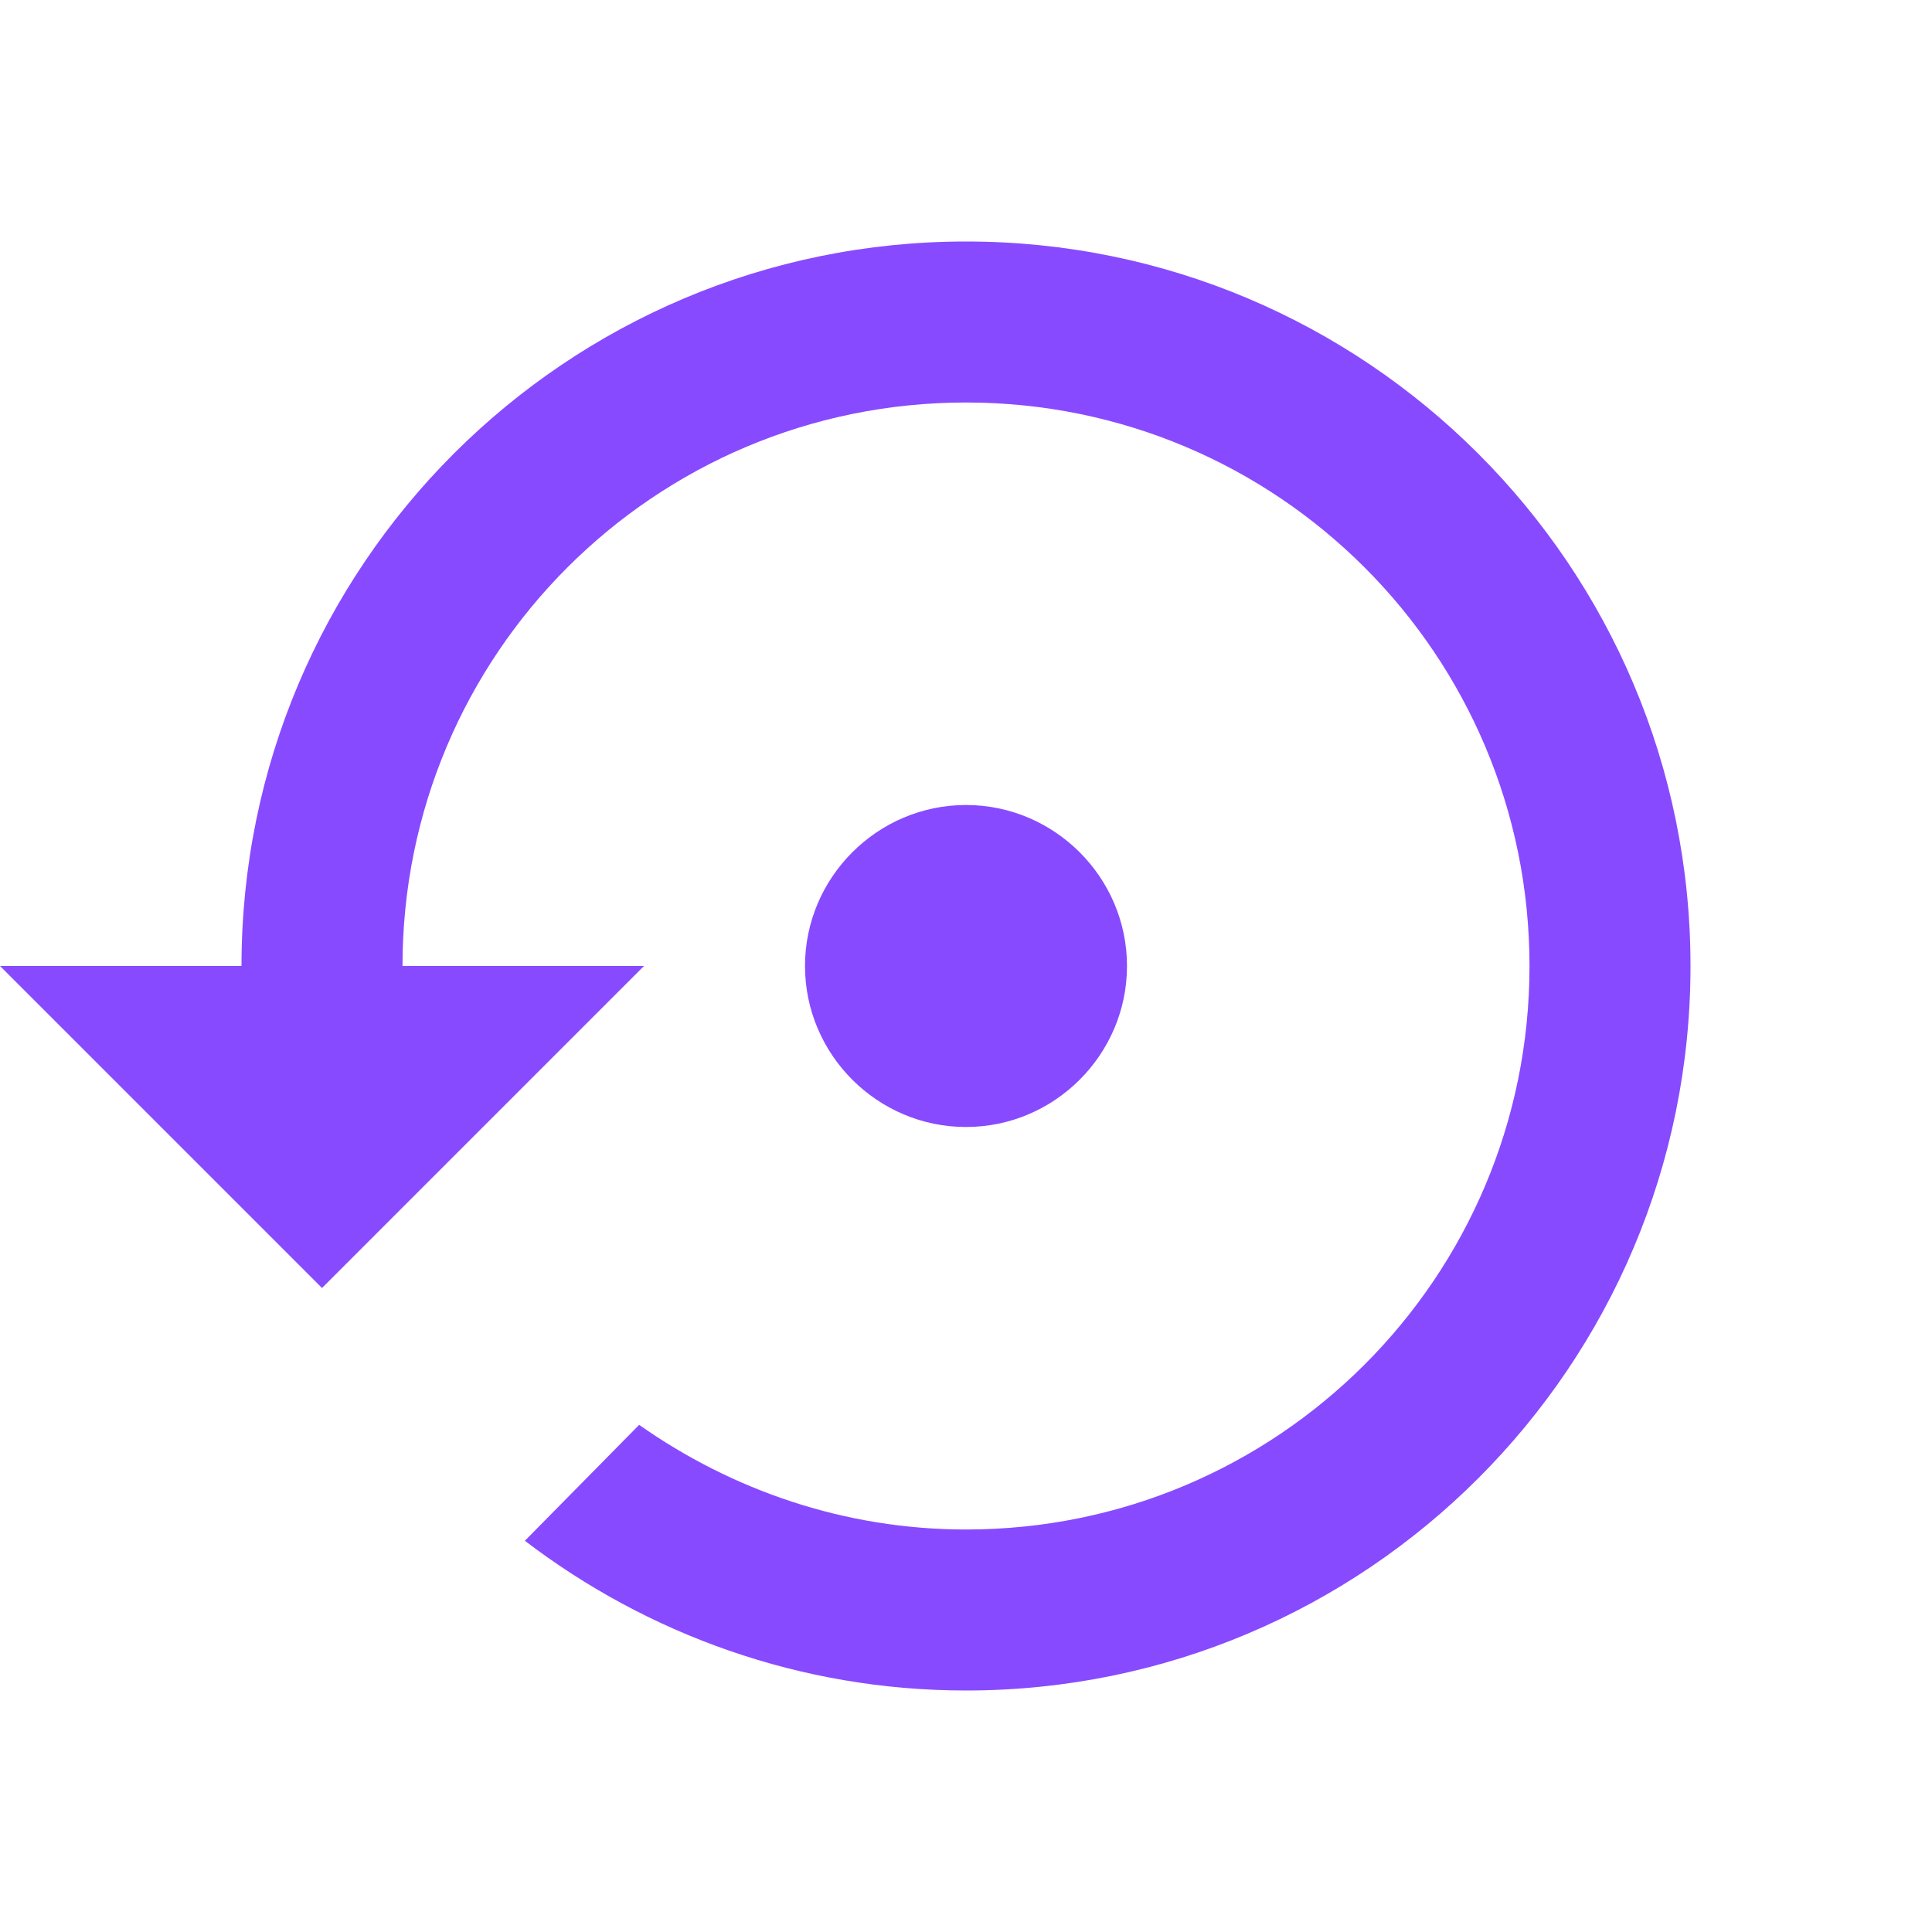
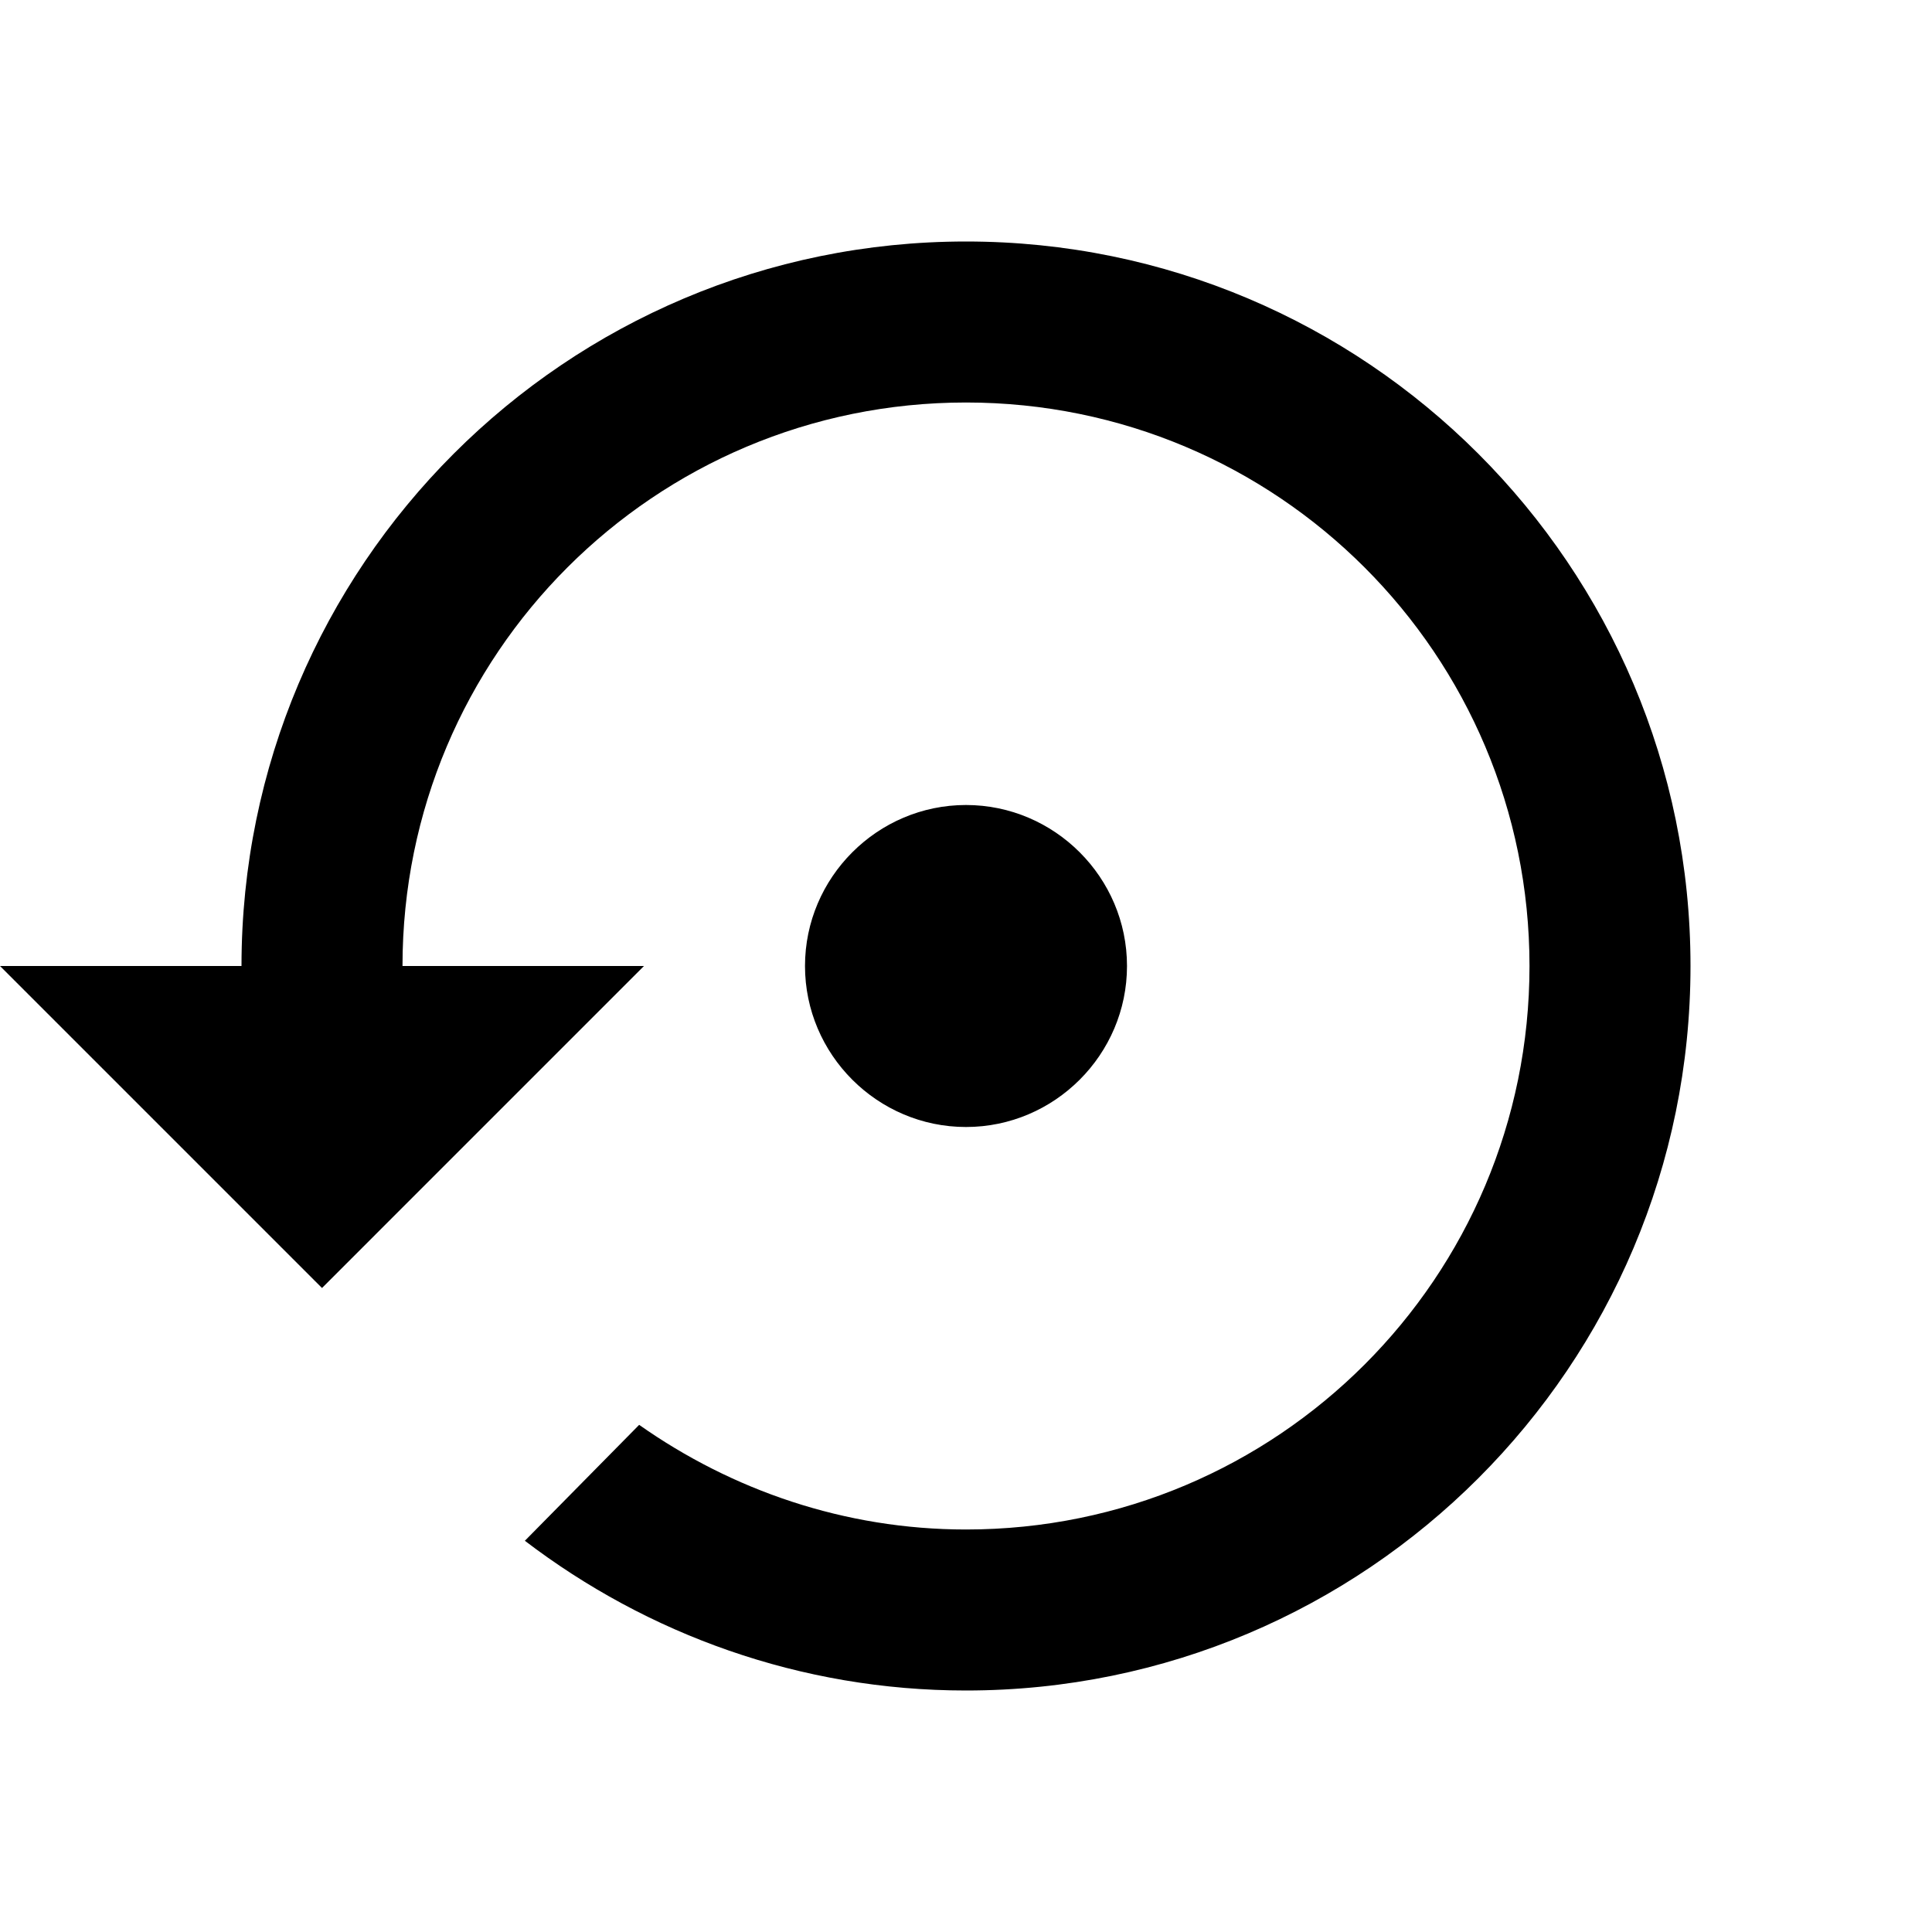
<svg xmlns="http://www.w3.org/2000/svg" width="24" height="24" viewBox="0 0 24 24">
  <path fill="none" d="M0 0h24v24H0V0z" />
-   <path fill="rgb(136, 74, 255)" d="M14 12c0-1.1-.9-2-2-2s-2 .9-2 2 .9 2 2 2 2-.9 2-2zm-2-9c-4.97 0-9 4.03-9 9H0l4 4 4-4H5c0-3.87 3.13-7 7-7s7 3.13 7 7-3.13 7-7 7c-1.51 0-2.91-.49-4.06-1.3l-1.42 1.44C8.04 20.3 9.94 21 12 21c4.97 0 9-4.03 9-9s-4.03-9-9-9z" />
+   <path d="M14 12c0-1.1-.9-2-2-2s-2 .9-2 2 .9 2 2 2 2-.9 2-2zm-2-9c-4.97 0-9 4.03-9 9H0l4 4 4-4H5c0-3.87 3.13-7 7-7s7 3.13 7 7-3.13 7-7 7c-1.51 0-2.91-.49-4.06-1.3l-1.42 1.44C8.04 20.3 9.94 21 12 21c4.97 0 9-4.03 9-9s-4.03-9-9-9z" />
</svg>
